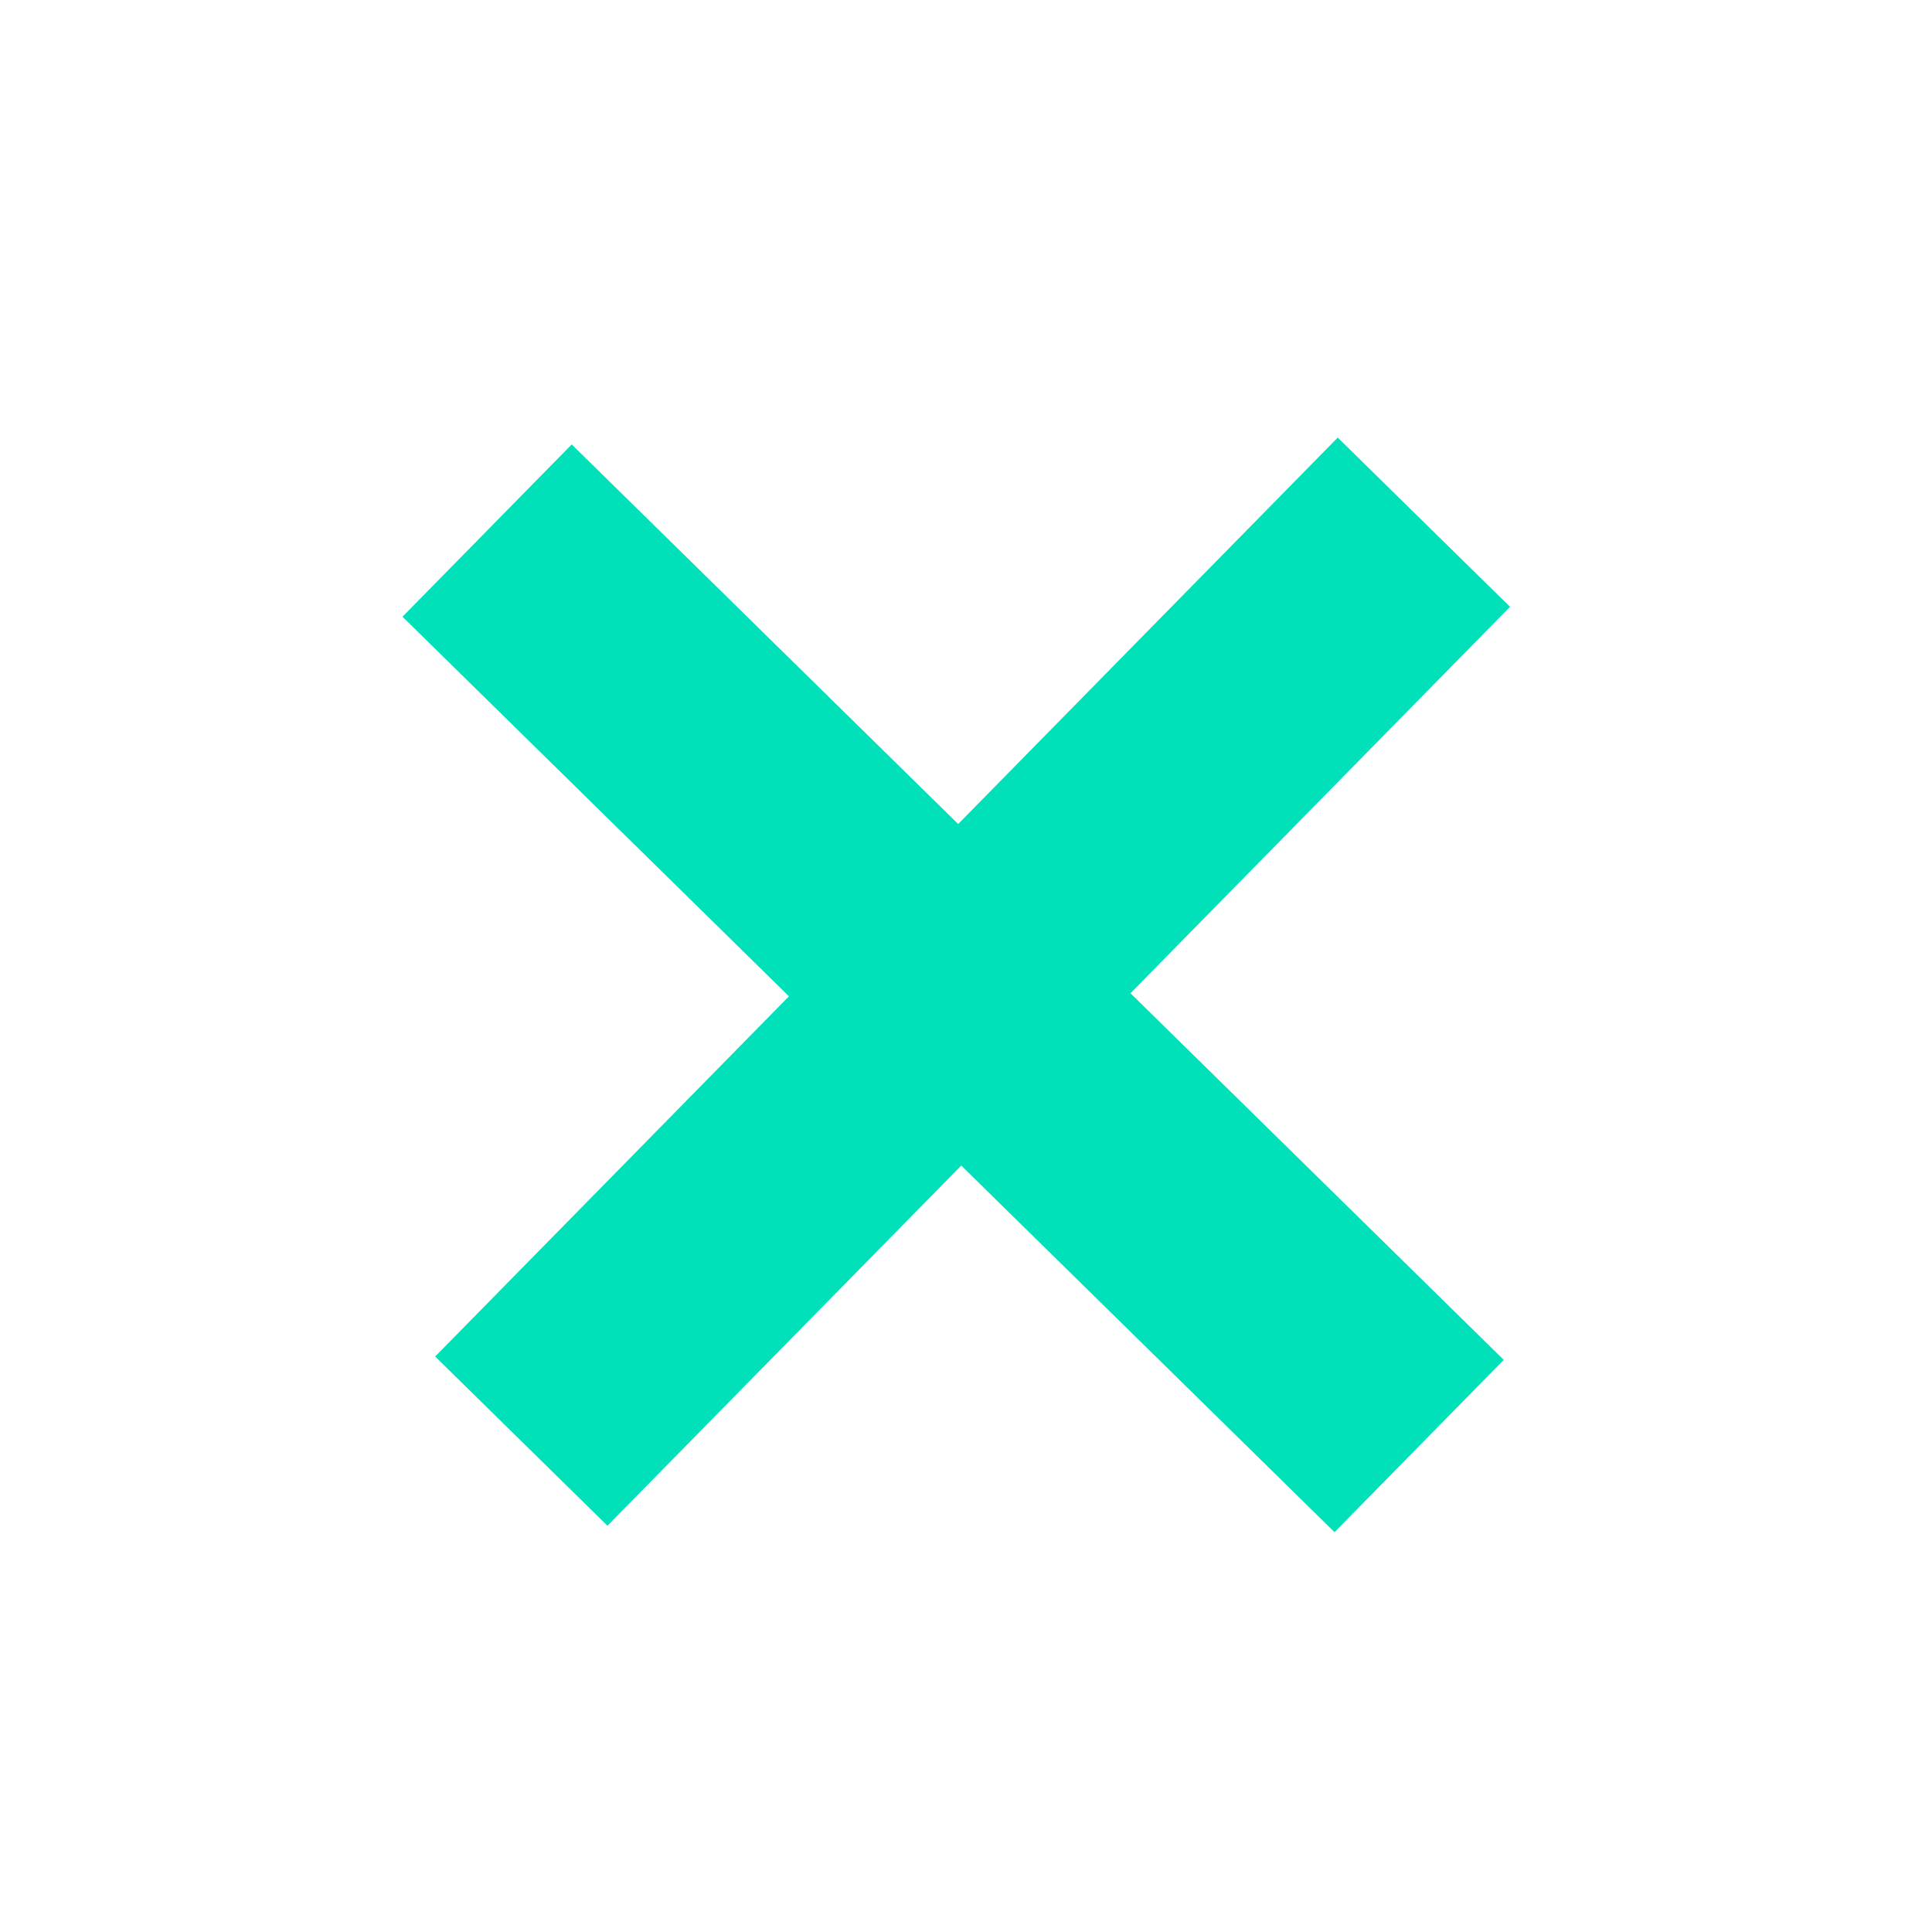
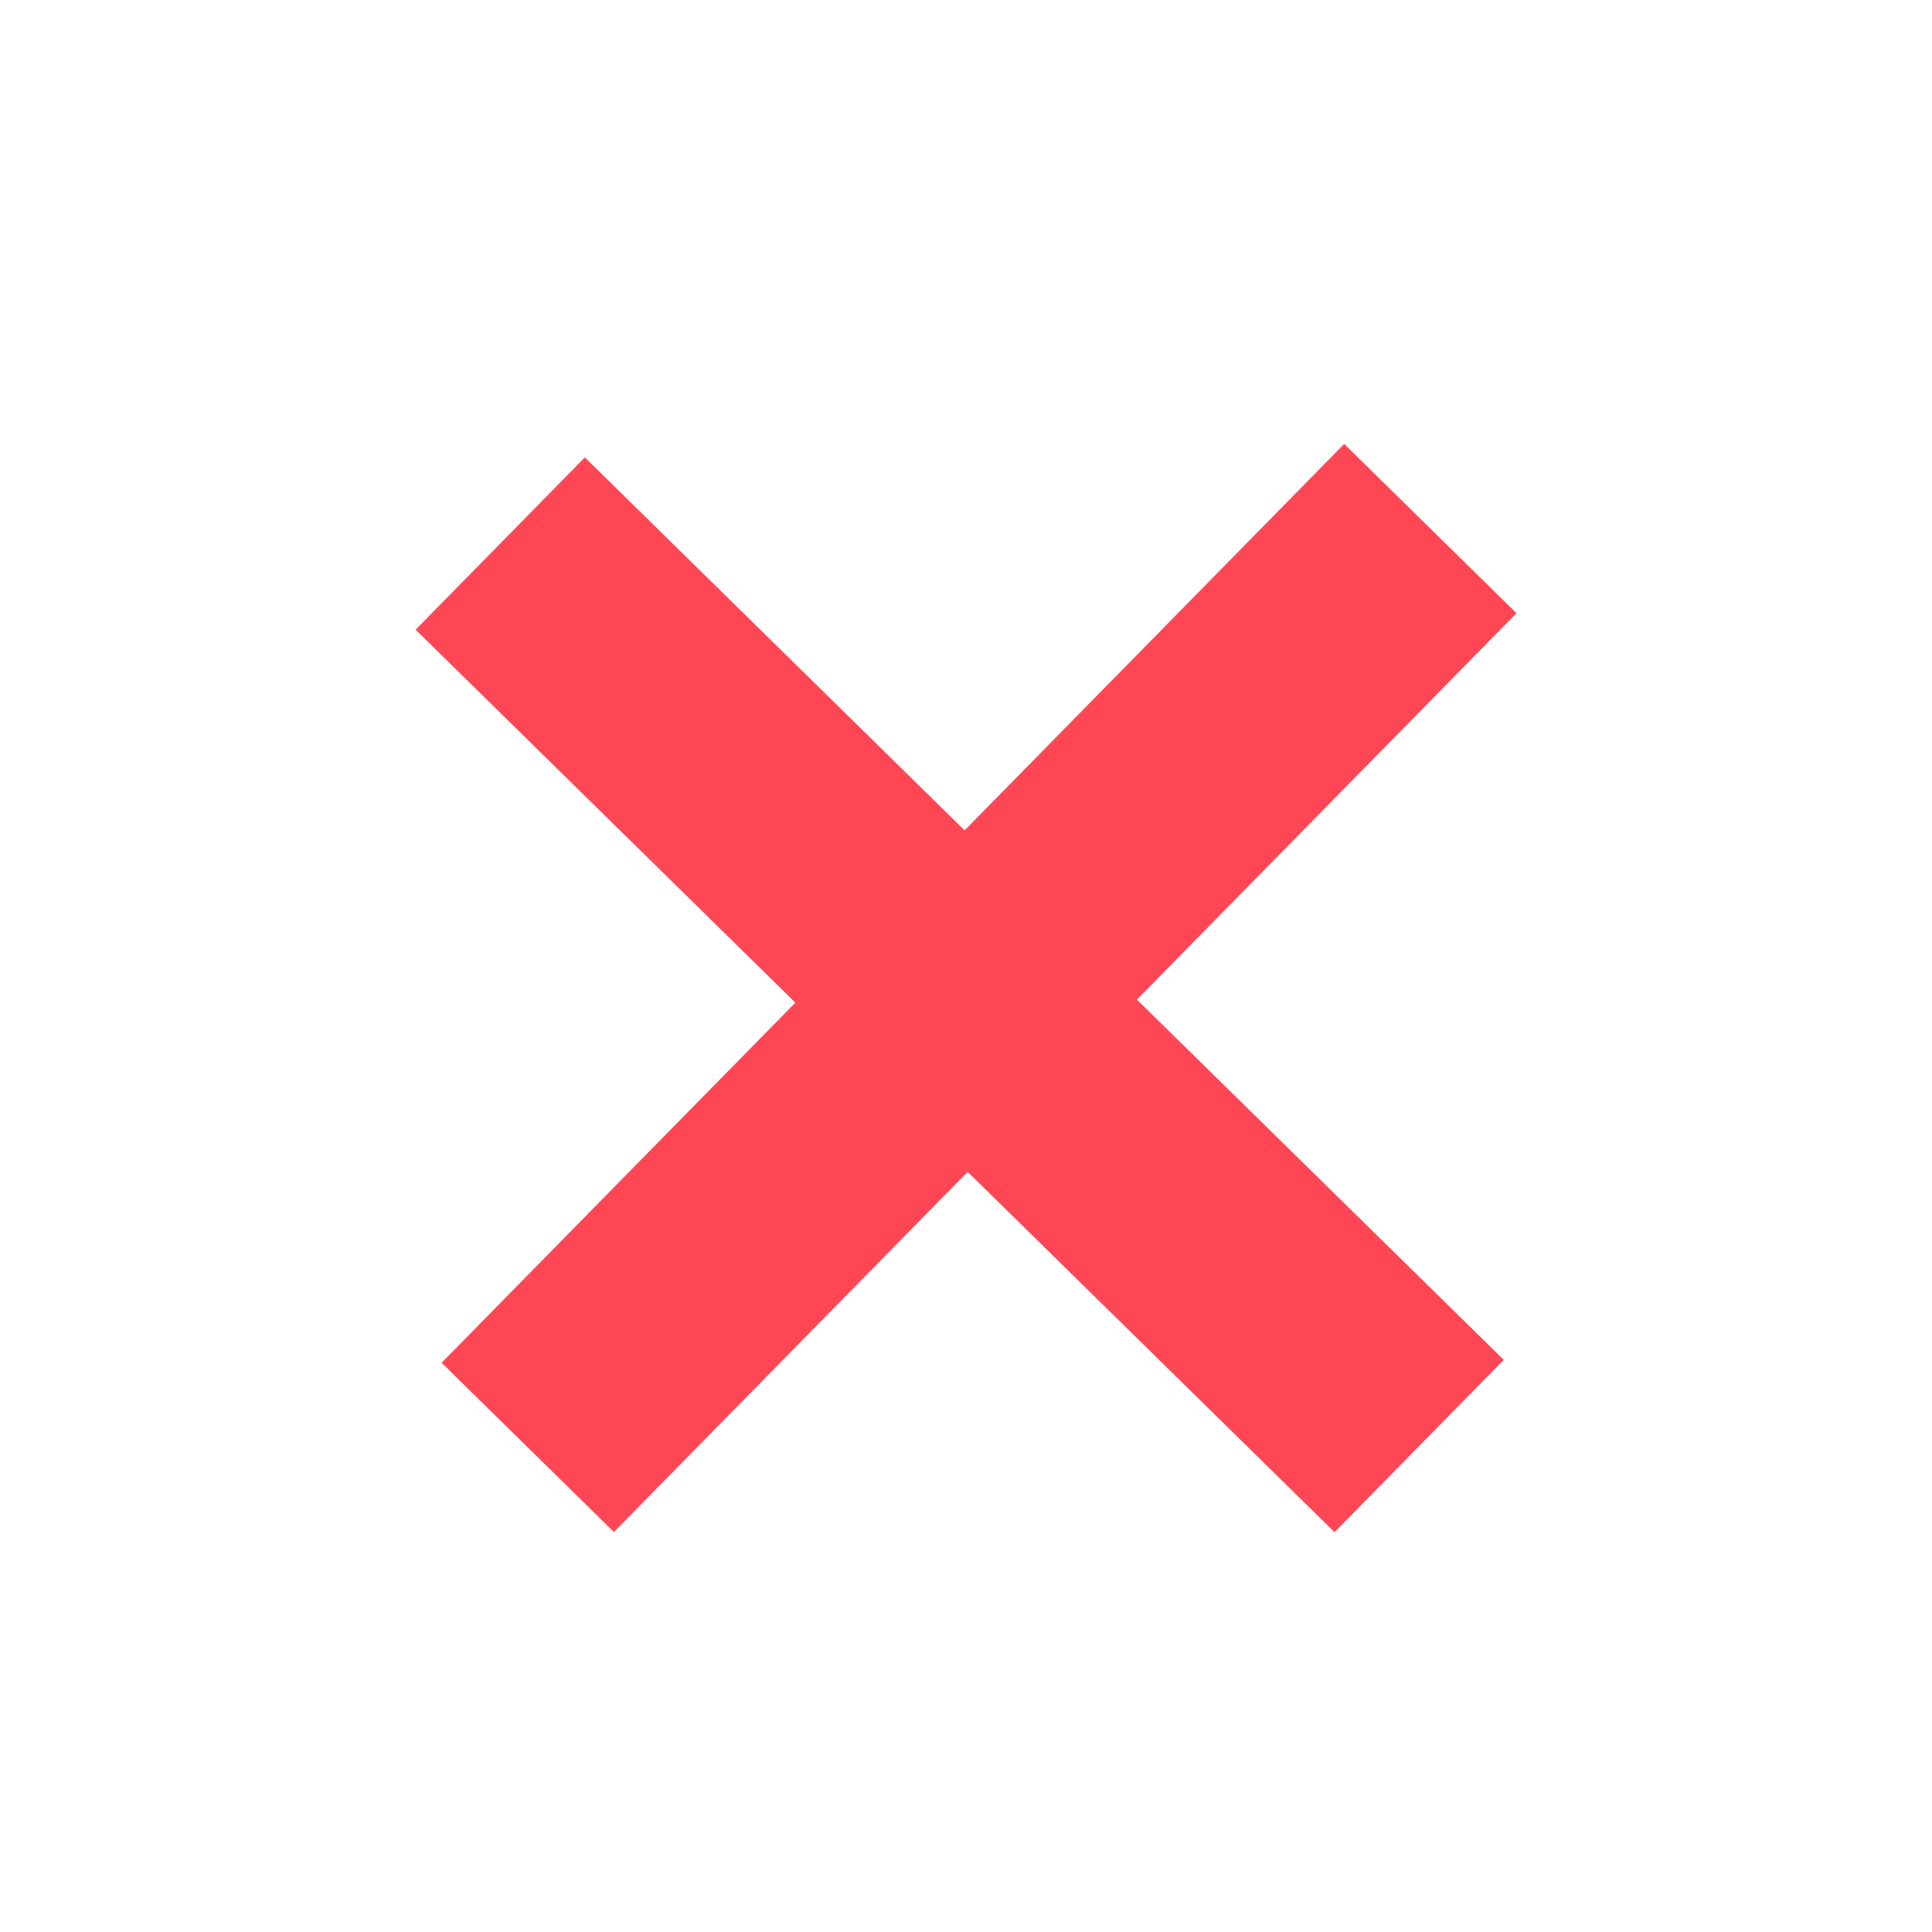
<svg xmlns="http://www.w3.org/2000/svg" width="24" height="24" viewBox="0 0 24 24" fill="none">
-   <path d="M17.629 17.963L6.051 6.591" stroke="#00E0B9" stroke-width="3" />
-   <path d="M17.688 6.487L6.476 17.902" stroke="#00E0B9" stroke-width="3" />
+   <path d="M17.629 17.963L6.214 6.752" stroke="#FF4654" stroke-width="3" />
+   <path d="M17.768 6.566L6.556 17.98" stroke="#FF4654" stroke-width="3" />
</svg>
